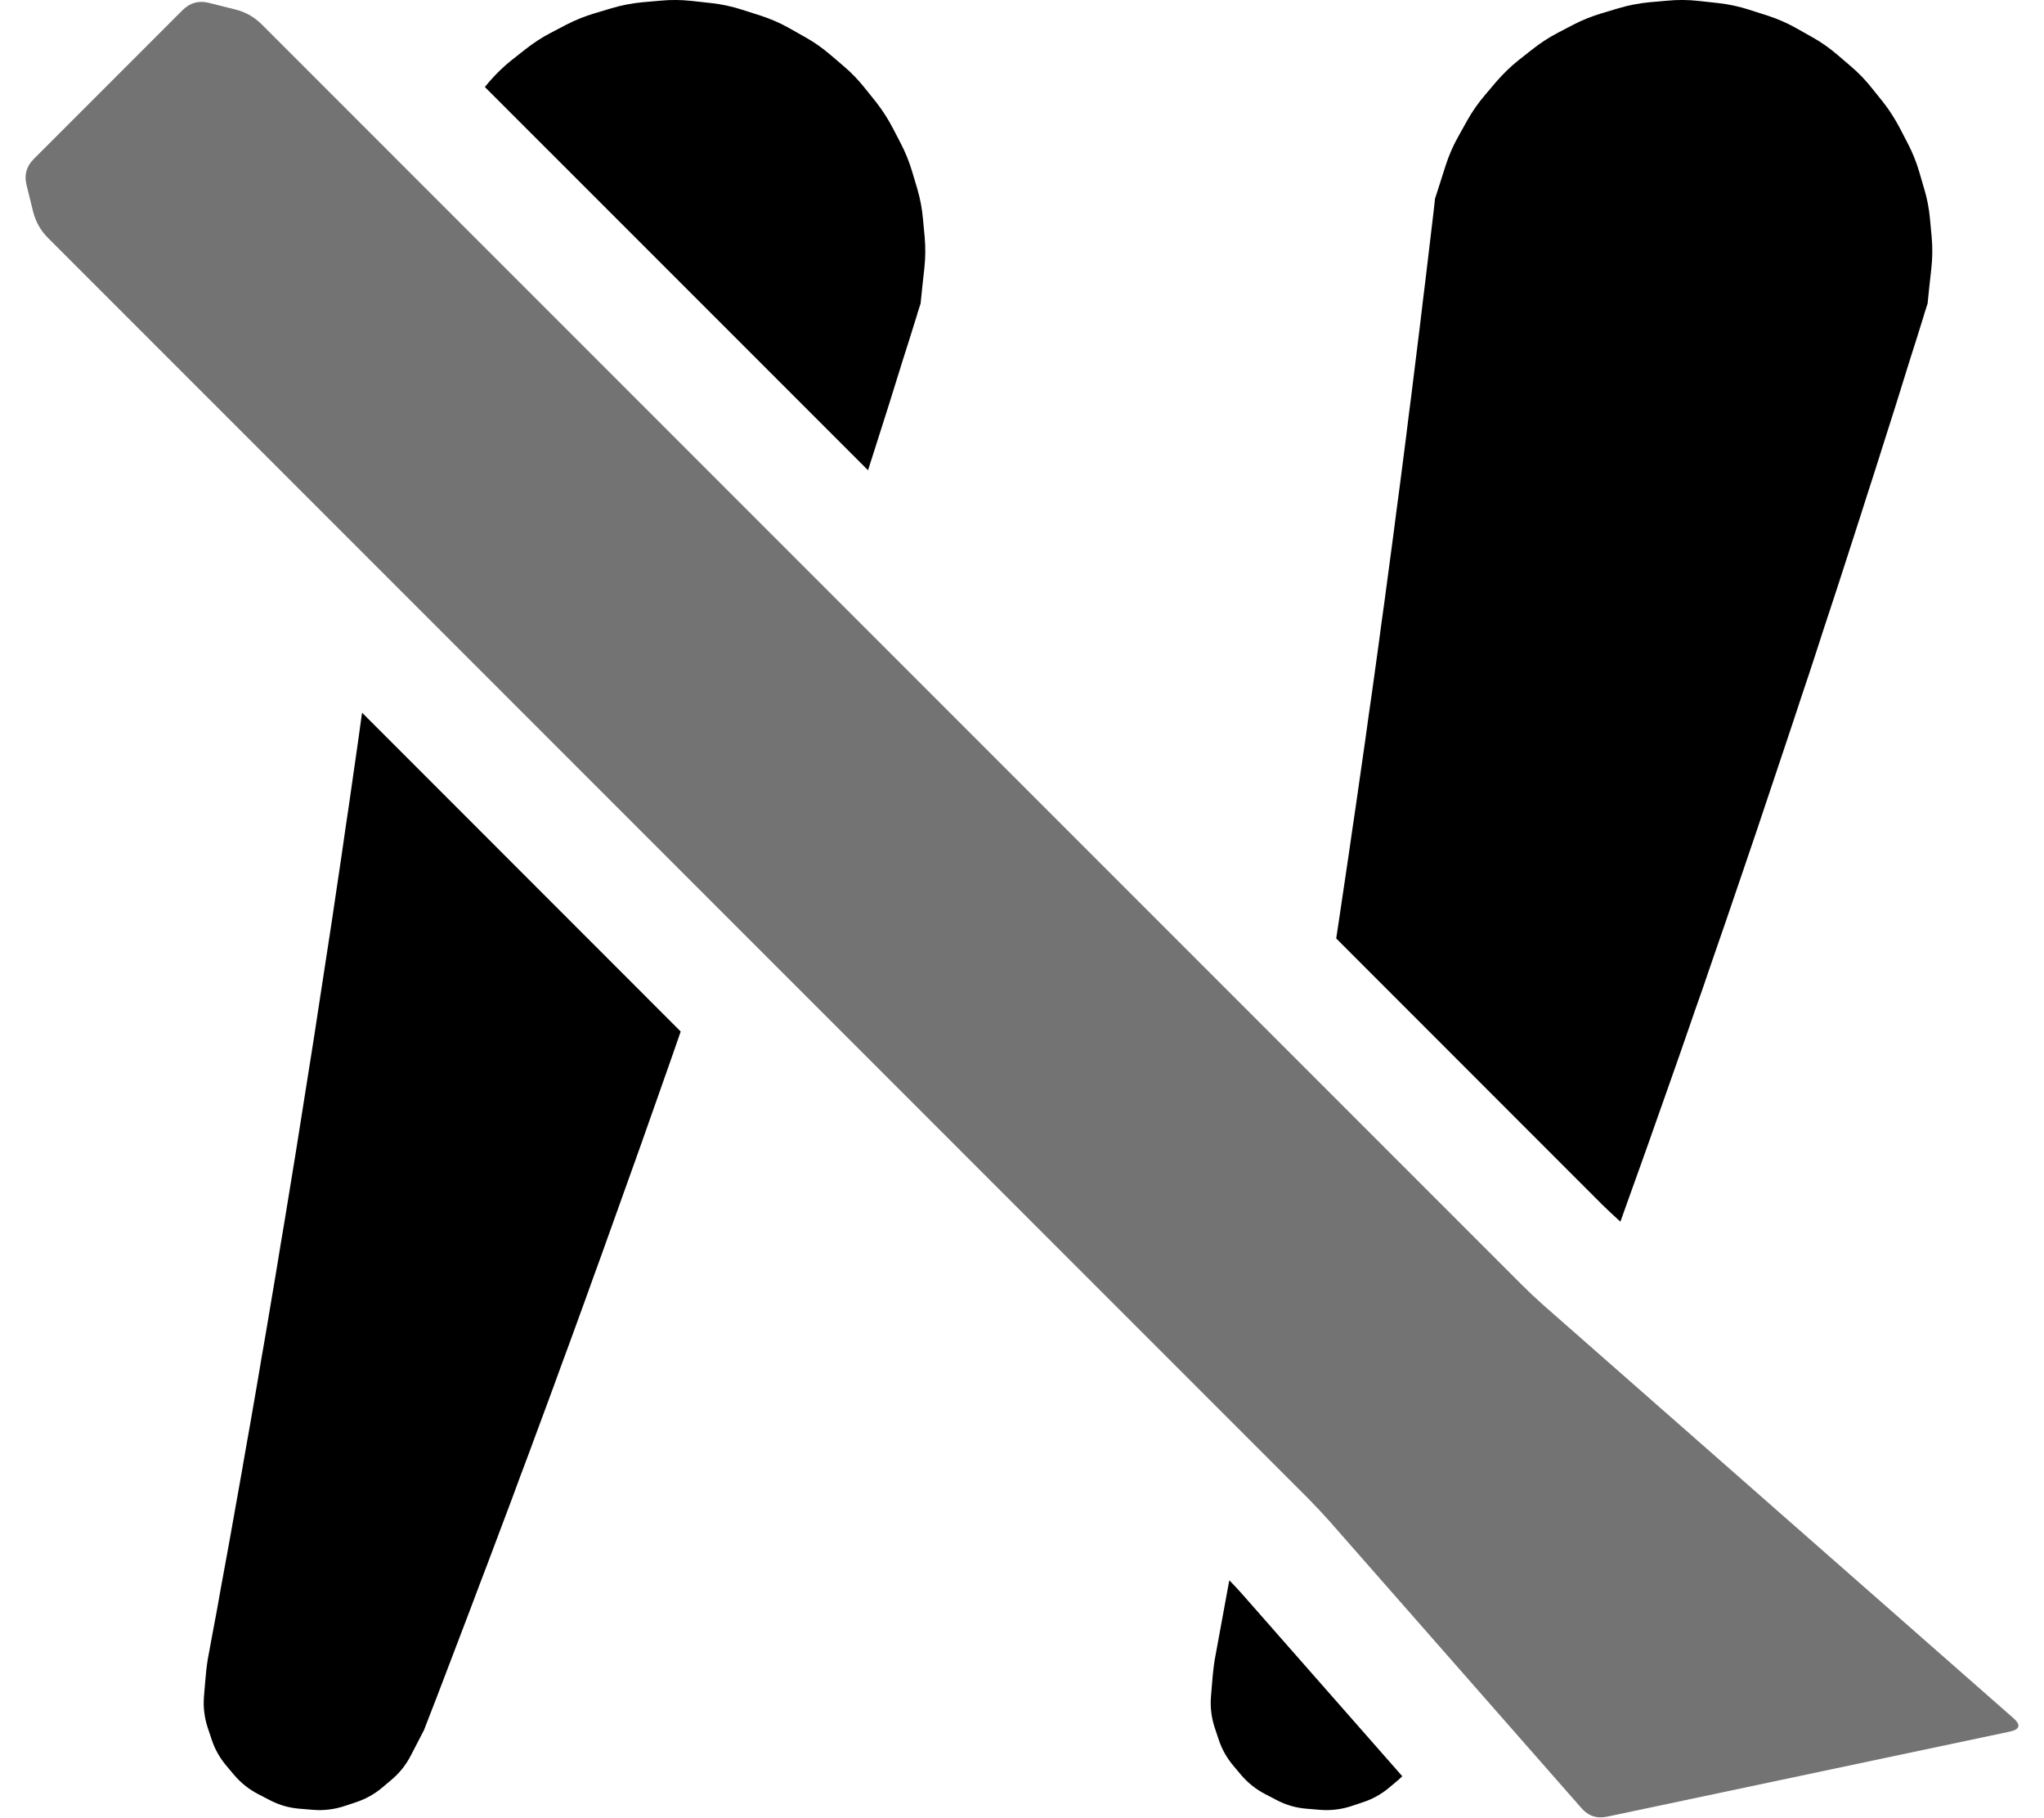
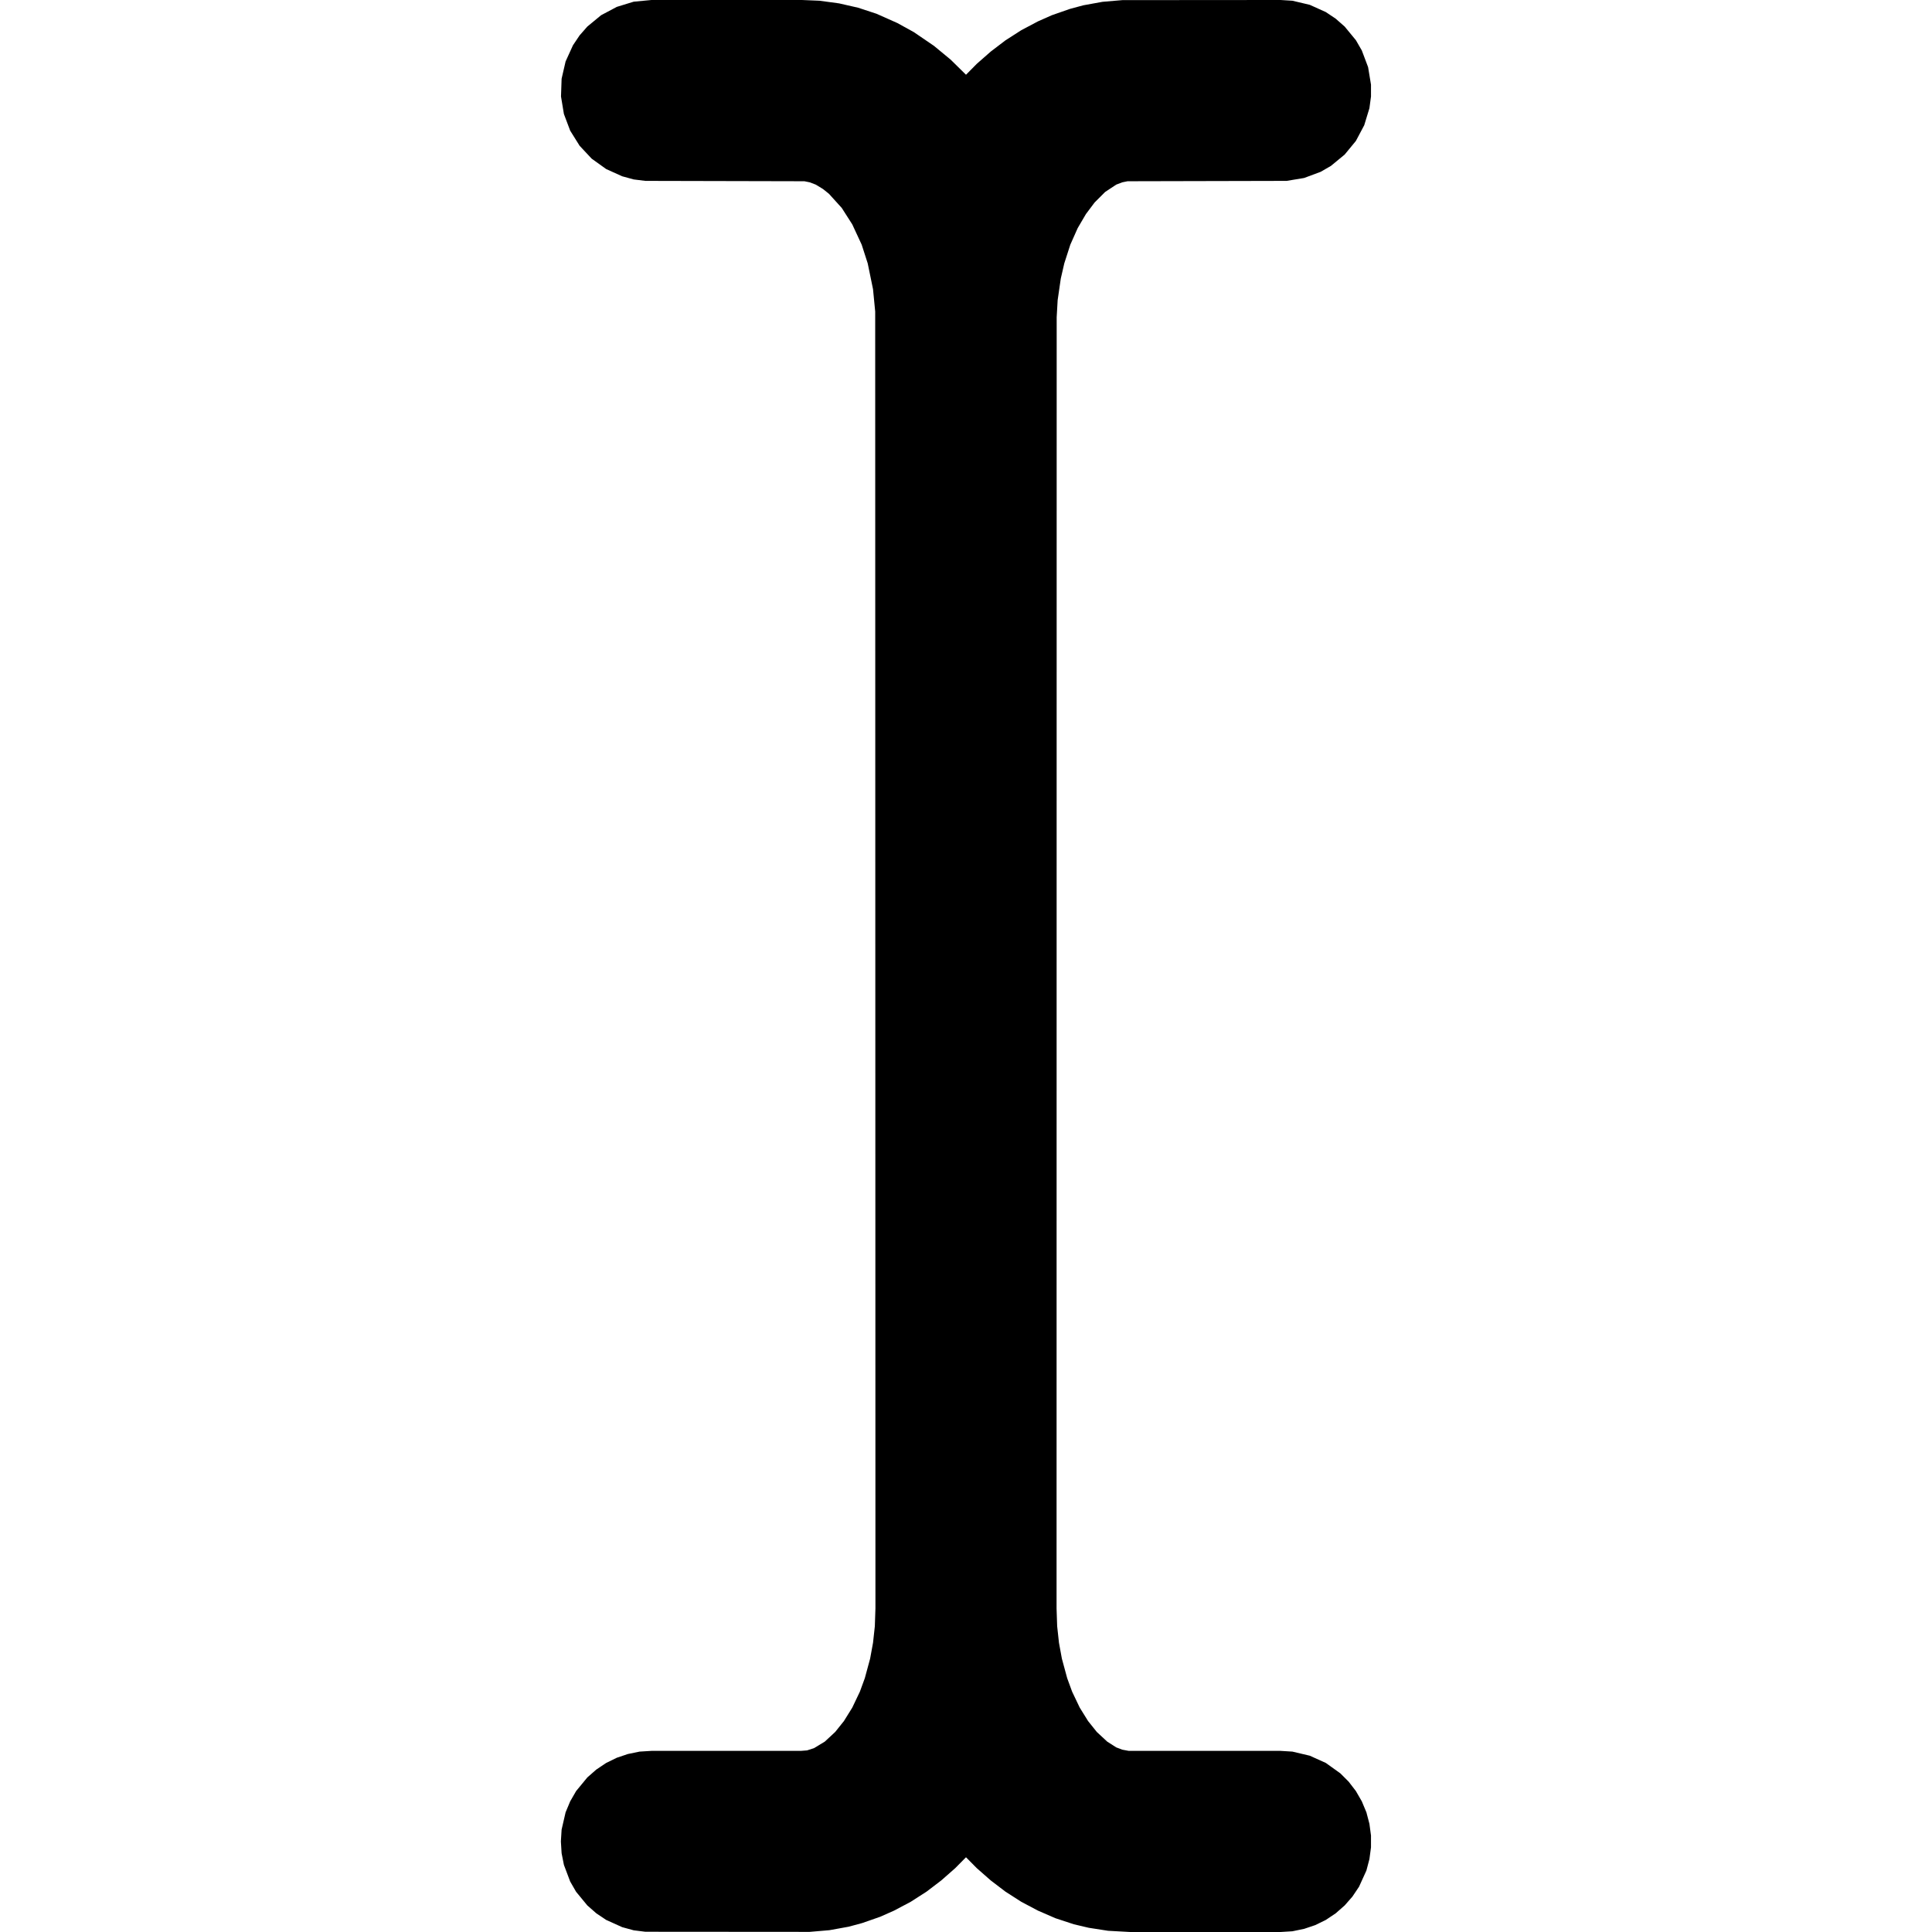
- <svg xmlns="http://www.w3.org/2000/svg" width="18" height="16" viewBox="0 0 18 16">
-   <path d="M 7.701 3.962 L 7.764 3.764 L 7.827 3.566 L 7.889 3.367 L 7.951 3.168 L 8.014 2.970 L 8.076 2.771 L 8.079 2.759 C 8.097 2.701 8.107 2.672 8.107 2.672 C 8.107 2.672 8.112 2.626 8.121 2.535 L 8.140 2.362 C 8.150 2.271 8.151 2.179 8.143 2.088 L 8.128 1.928 C 8.120 1.837 8.103 1.747 8.077 1.659 L 8.033 1.512 C 8.007 1.424 7.973 1.340 7.930 1.258 L 7.861 1.125 C 7.818 1.044 7.769 0.967 7.712 0.895 L 7.618 0.778 C 7.561 0.706 7.498 0.640 7.428 0.581 L 7.311 0.481 C 7.242 0.422 7.167 0.369 7.087 0.325 L 6.947 0.246 C 6.867 0.201 6.783 0.165 6.696 0.137 L 6.530 0.084 C 6.443 0.056 6.353 0.037 6.262 0.027 L 6.089 0.008 C 5.998 -0.002 5.907 -0.003 5.816 0.006 L 5.655 0.020 C 5.564 0.029 5.475 0.046 5.387 0.072 L 5.240 0.116 C 5.152 0.142 5.067 0.176 4.986 0.218 L 4.852 0.288 C 4.771 0.330 4.695 0.380 4.623 0.437 L 4.505 0.530 C 4.433 0.587 4.368 0.651 4.308 0.720 L 4.270 0.766 L 7.644 4.140 Z M 14.305 10.657 L 14.375 10.461 L 14.445 10.266 L 14.515 10.070 L 14.584 9.874 L 14.653 9.679 L 14.722 9.483 L 14.791 9.287 L 14.859 9.091 L 14.927 8.894 L 14.996 8.698 L 15.063 8.502 L 15.131 8.305 L 15.199 8.109 L 15.266 7.912 L 15.333 7.716 L 15.400 7.519 L 15.467 7.322 L 15.533 7.125 L 15.599 6.928 L 15.665 6.731 L 15.731 6.534 L 15.797 6.336 L 15.862 6.139 L 15.928 5.942 L 15.993 5.744 L 16.057 5.546 L 16.122 5.349 L 16.187 5.151 L 16.251 4.953 L 16.315 4.755 L 16.379 4.557 L 16.442 4.359 L 16.506 4.161 L 16.569 3.962 L 16.632 3.764 L 16.695 3.566 L 16.757 3.367 L 16.819 3.168 L 16.882 2.970 L 16.944 2.771 L 16.947 2.759 C 16.965 2.701 16.975 2.672 16.975 2.672 C 16.975 2.672 16.979 2.626 16.989 2.535 L 17.008 2.362 C 17.018 2.271 17.019 2.179 17.011 2.088 L 16.996 1.928 C 16.988 1.837 16.971 1.747 16.944 1.659 L 16.901 1.512 C 16.875 1.424 16.841 1.340 16.798 1.258 L 16.729 1.125 C 16.686 1.044 16.637 0.967 16.580 0.895 L 16.486 0.778 C 16.429 0.706 16.366 0.640 16.296 0.581 L 16.179 0.481 C 16.110 0.422 16.035 0.369 15.955 0.325 L 15.815 0.246 C 15.735 0.201 15.651 0.165 15.564 0.137 L 15.398 0.084 C 15.311 0.056 15.221 0.037 15.130 0.027 L 14.957 0.008 C 14.866 -0.002 14.775 -0.003 14.684 0.006 L 14.523 0.020 C 14.432 0.029 14.343 0.046 14.255 0.072 L 14.108 0.116 C 14.020 0.142 13.935 0.176 13.854 0.218 L 13.720 0.288 C 13.639 0.330 13.563 0.380 13.491 0.437 L 13.373 0.530 C 13.301 0.587 13.236 0.651 13.176 0.720 L 13.077 0.837 C 13.017 0.907 12.965 0.982 12.920 1.062 L 12.842 1.202 C 12.797 1.282 12.760 1.366 12.732 1.453 L 12.679 1.619 C 12.651 1.706 12.637 1.750 12.637 1.750 L 12.637 1.750 C 12.637 1.754 12.633 1.788 12.626 1.851 L 12.602 2.053 L 12.578 2.255 L 12.554 2.457 L 12.529 2.660 L 12.505 2.862 L 12.480 3.064 L 12.455 3.266 L 12.430 3.468 L 12.404 3.671 L 12.379 3.873 L 12.353 4.075 L 12.327 4.277 L 12.300 4.479 L 12.274 4.681 L 12.247 4.884 L 12.220 5.086 L 12.193 5.288 L 12.165 5.490 L 12.138 5.692 L 12.110 5.894 L 12.082 6.096 L 12.053 6.298 L 12.025 6.501 L 11.996 6.703 L 11.967 6.905 L 11.938 7.107 L 11.908 7.309 L 11.879 7.511 L 11.849 7.713 L 11.819 7.915 L 11.789 8.117 L 11.767 8.262 L 14.104 10.600 C 14.154 10.649 14.205 10.697 14.257 10.744 L 14.270 10.755 Z M 3.029 15.902 L 3.131 15.868 C 3.218 15.840 3.297 15.796 3.367 15.737 L 3.449 15.668 C 3.519 15.609 3.575 15.538 3.617 15.457 L 3.673 15.349 C 3.715 15.268 3.736 15.227 3.736 15.227 L 3.736 15.226 C 3.737 15.223 3.750 15.191 3.773 15.130 L 3.848 14.937 L 3.922 14.743 L 3.996 14.549 L 4.070 14.355 L 4.144 14.161 L 4.217 13.967 L 4.291 13.773 L 4.364 13.579 L 4.437 13.385 L 4.510 13.191 L 4.582 12.996 L 4.655 12.802 L 4.727 12.607 L 4.799 12.413 L 4.871 12.218 L 4.942 12.023 L 5.014 11.828 L 5.085 11.633 L 5.156 11.438 L 5.226 11.243 L 5.297 11.048 L 5.367 10.852 L 5.437 10.657 L 5.507 10.461 L 5.577 10.266 L 5.647 10.070 L 5.716 9.874 L 5.785 9.679 L 5.854 9.483 L 5.923 9.287 L 5.991 9.091 L 5.994 9.081 L 3.189 6.275 L 3.185 6.298 L 3.157 6.501 L 3.128 6.703 L 3.099 6.905 L 3.070 7.107 L 3.040 7.309 L 3.011 7.511 L 2.981 7.713 L 2.951 7.915 L 2.921 8.117 L 2.890 8.319 L 2.859 8.521 L 2.828 8.723 L 2.797 8.925 L 2.766 9.128 L 2.734 9.330 L 2.702 9.532 L 2.670 9.734 L 2.638 9.936 L 2.606 10.138 L 2.573 10.340 L 2.540 10.542 L 2.507 10.744 L 2.473 10.946 L 2.440 11.148 L 2.406 11.350 L 2.372 11.552 L 2.338 11.754 L 2.303 11.955 L 2.269 12.157 L 2.234 12.359 L 2.199 12.561 L 2.163 12.763 L 2.128 12.965 L 2.092 13.167 L 2.056 13.369 L 2.020 13.571 L 1.983 13.773 L 1.946 13.975 L 1.910 14.177 L 1.872 14.379 L 1.835 14.580 L 1.830 14.606 C 1.820 14.668 1.812 14.738 1.806 14.818 L 1.796 14.939 C 1.789 15.031 1.800 15.120 1.828 15.207 L 1.862 15.309 C 1.890 15.396 1.934 15.475 1.993 15.545 L 2.062 15.627 C 2.122 15.697 2.192 15.753 2.273 15.795 L 2.381 15.851 C 2.462 15.893 2.549 15.917 2.640 15.924 L 2.761 15.934 C 2.852 15.941 2.942 15.930 3.029 15.902 Z M 11.897 15.902 L 11.999 15.868 C 12.086 15.840 12.165 15.796 12.235 15.737 L 12.317 15.668 C 12.328 15.658 12.339 15.648 12.349 15.638 L 10.952 14.049 C 10.911 14.002 10.869 13.957 10.826 13.913 L 10.814 13.975 L 10.777 14.177 L 10.740 14.379 L 10.703 14.580 L 10.698 14.606 C 10.688 14.668 10.680 14.738 10.674 14.818 L 10.664 14.939 C 10.657 15.031 10.668 15.120 10.696 15.207 L 10.730 15.309 C 10.758 15.396 10.802 15.475 10.861 15.545 L 10.930 15.627 C 10.990 15.697 11.060 15.753 11.141 15.795 L 11.249 15.851 C 11.330 15.893 11.417 15.917 11.508 15.924 L 11.629 15.934 C 11.720 15.941 11.810 15.930 11.897 15.902 Z " fill="#000000" />
-   <path d="M 1.608 0.089 C 1.673 0.024 1.750 0.003 1.839 0.025 L 2.074 0.084 C 2.162 0.106 2.239 0.149 2.304 0.214 L 13.397 11.307 C 13.462 11.372 13.528 11.434 13.597 11.495 L 17.730 15.126 C 17.799 15.186 17.788 15.226 17.699 15.245 L 14.152 15.994 C 14.062 16.013 13.987 15.988 13.927 15.919 L 11.704 13.388 C 11.643 13.320 11.580 13.253 11.516 13.188 L 0.423 2.095 C 0.358 2.030 0.315 1.954 0.292 1.865 L 0.234 1.630 C 0.211 1.541 0.233 1.464 0.298 1.399 Z M 1.608 0.089 " fill="#000000" fill-opacity="0.55" />
+ <svg xmlns="http://www.w3.org/2000/svg" width="16" height="16" viewBox="0 0 16 16">
+   <path d="M6.662 1.501L6.706 1.510L6.756 1.529L6.815 1.565L6.865 1.605L6.971 1.722L7.058 1.858L7.136 2.026L7.186 2.181L7.230 2.395L7.248 2.580L7.250 13.320L7.245 13.468L7.230 13.605L7.206 13.736L7.162 13.898L7.121 14.010L7.058 14.142L6.989 14.253L6.917 14.343L6.831 14.423L6.742 14.477L6.684 14.496L6.632 14.500L5.395 14.500L5.297 14.506L5.200 14.526L5.108 14.557L5.020 14.600L4.938 14.655L4.864 14.720L4.771 14.833L4.722 14.918L4.684 15.009L4.651 15.152L4.645 15.250L4.651 15.348L4.670 15.444L4.722 15.582L4.771 15.667L4.864 15.780L4.938 15.845L5.020 15.900L5.153 15.960L5.248 15.986L5.345 15.998L6.705 15.999L6.869 15.985L7.029 15.956L7.140 15.926L7.289 15.874L7.404 15.823L7.542 15.750L7.673 15.666L7.795 15.573L7.910 15.472L8.000 15.381L8.090 15.472L8.205 15.573L8.327 15.666L8.458 15.750L8.596 15.823L8.741 15.886L8.893 15.936L9.016 15.965L9.177 15.990L9.359 16.000L10.605 16.000L10.703 15.994L10.800 15.974L10.892 15.943L10.980 15.900L11.062 15.845L11.136 15.780L11.200 15.707L11.255 15.625L11.316 15.491L11.341 15.396L11.354 15.299L11.354 15.201L11.341 15.104L11.316 15.009L11.278 14.918L11.229 14.833L11.169 14.755L11.100 14.686L10.980 14.600L10.847 14.540L10.703 14.506L10.605 14.500L9.348 14.500L9.294 14.490L9.244 14.471L9.169 14.423L9.083 14.343L9.011 14.253L8.942 14.142L8.879 14.010L8.838 13.898L8.794 13.736L8.770 13.605L8.755 13.468L8.750 13.320L8.751 2.627L8.759 2.486L8.785 2.307L8.814 2.181L8.864 2.026L8.925 1.889L8.993 1.773L9.065 1.677L9.152 1.590L9.244 1.529L9.294 1.510L9.338 1.501L10.655 1.498L10.800 1.474L10.937 1.423L11.022 1.374L11.136 1.280L11.229 1.167L11.298 1.037L11.341 0.896L11.354 0.799L11.354 0.701L11.330 0.556L11.278 0.418L11.229 0.333L11.136 0.220L11.062 0.155L10.980 0.100L10.847 0.040L10.703 0.006L10.605 0.000L9.295 0.001L9.131 0.015L8.971 0.044L8.860 0.074L8.711 0.126L8.596 0.177L8.458 0.250L8.327 0.334L8.205 0.427L8.090 0.528L8.000 0.619L7.873 0.494L7.735 0.380L7.568 0.266L7.432 0.191L7.259 0.114L7.107 0.064L6.949 0.028L6.787 0.006L6.641 0.000L5.395 0.000L5.248 0.014L5.108 0.057L4.978 0.126L4.864 0.220L4.800 0.293L4.745 0.375L4.684 0.509L4.651 0.652L4.646 0.799L4.670 0.944L4.722 1.082L4.800 1.207L4.900 1.314L5.020 1.400L5.153 1.460L5.248 1.486L5.345 1.498Z" fill="#000000" />
</svg>
